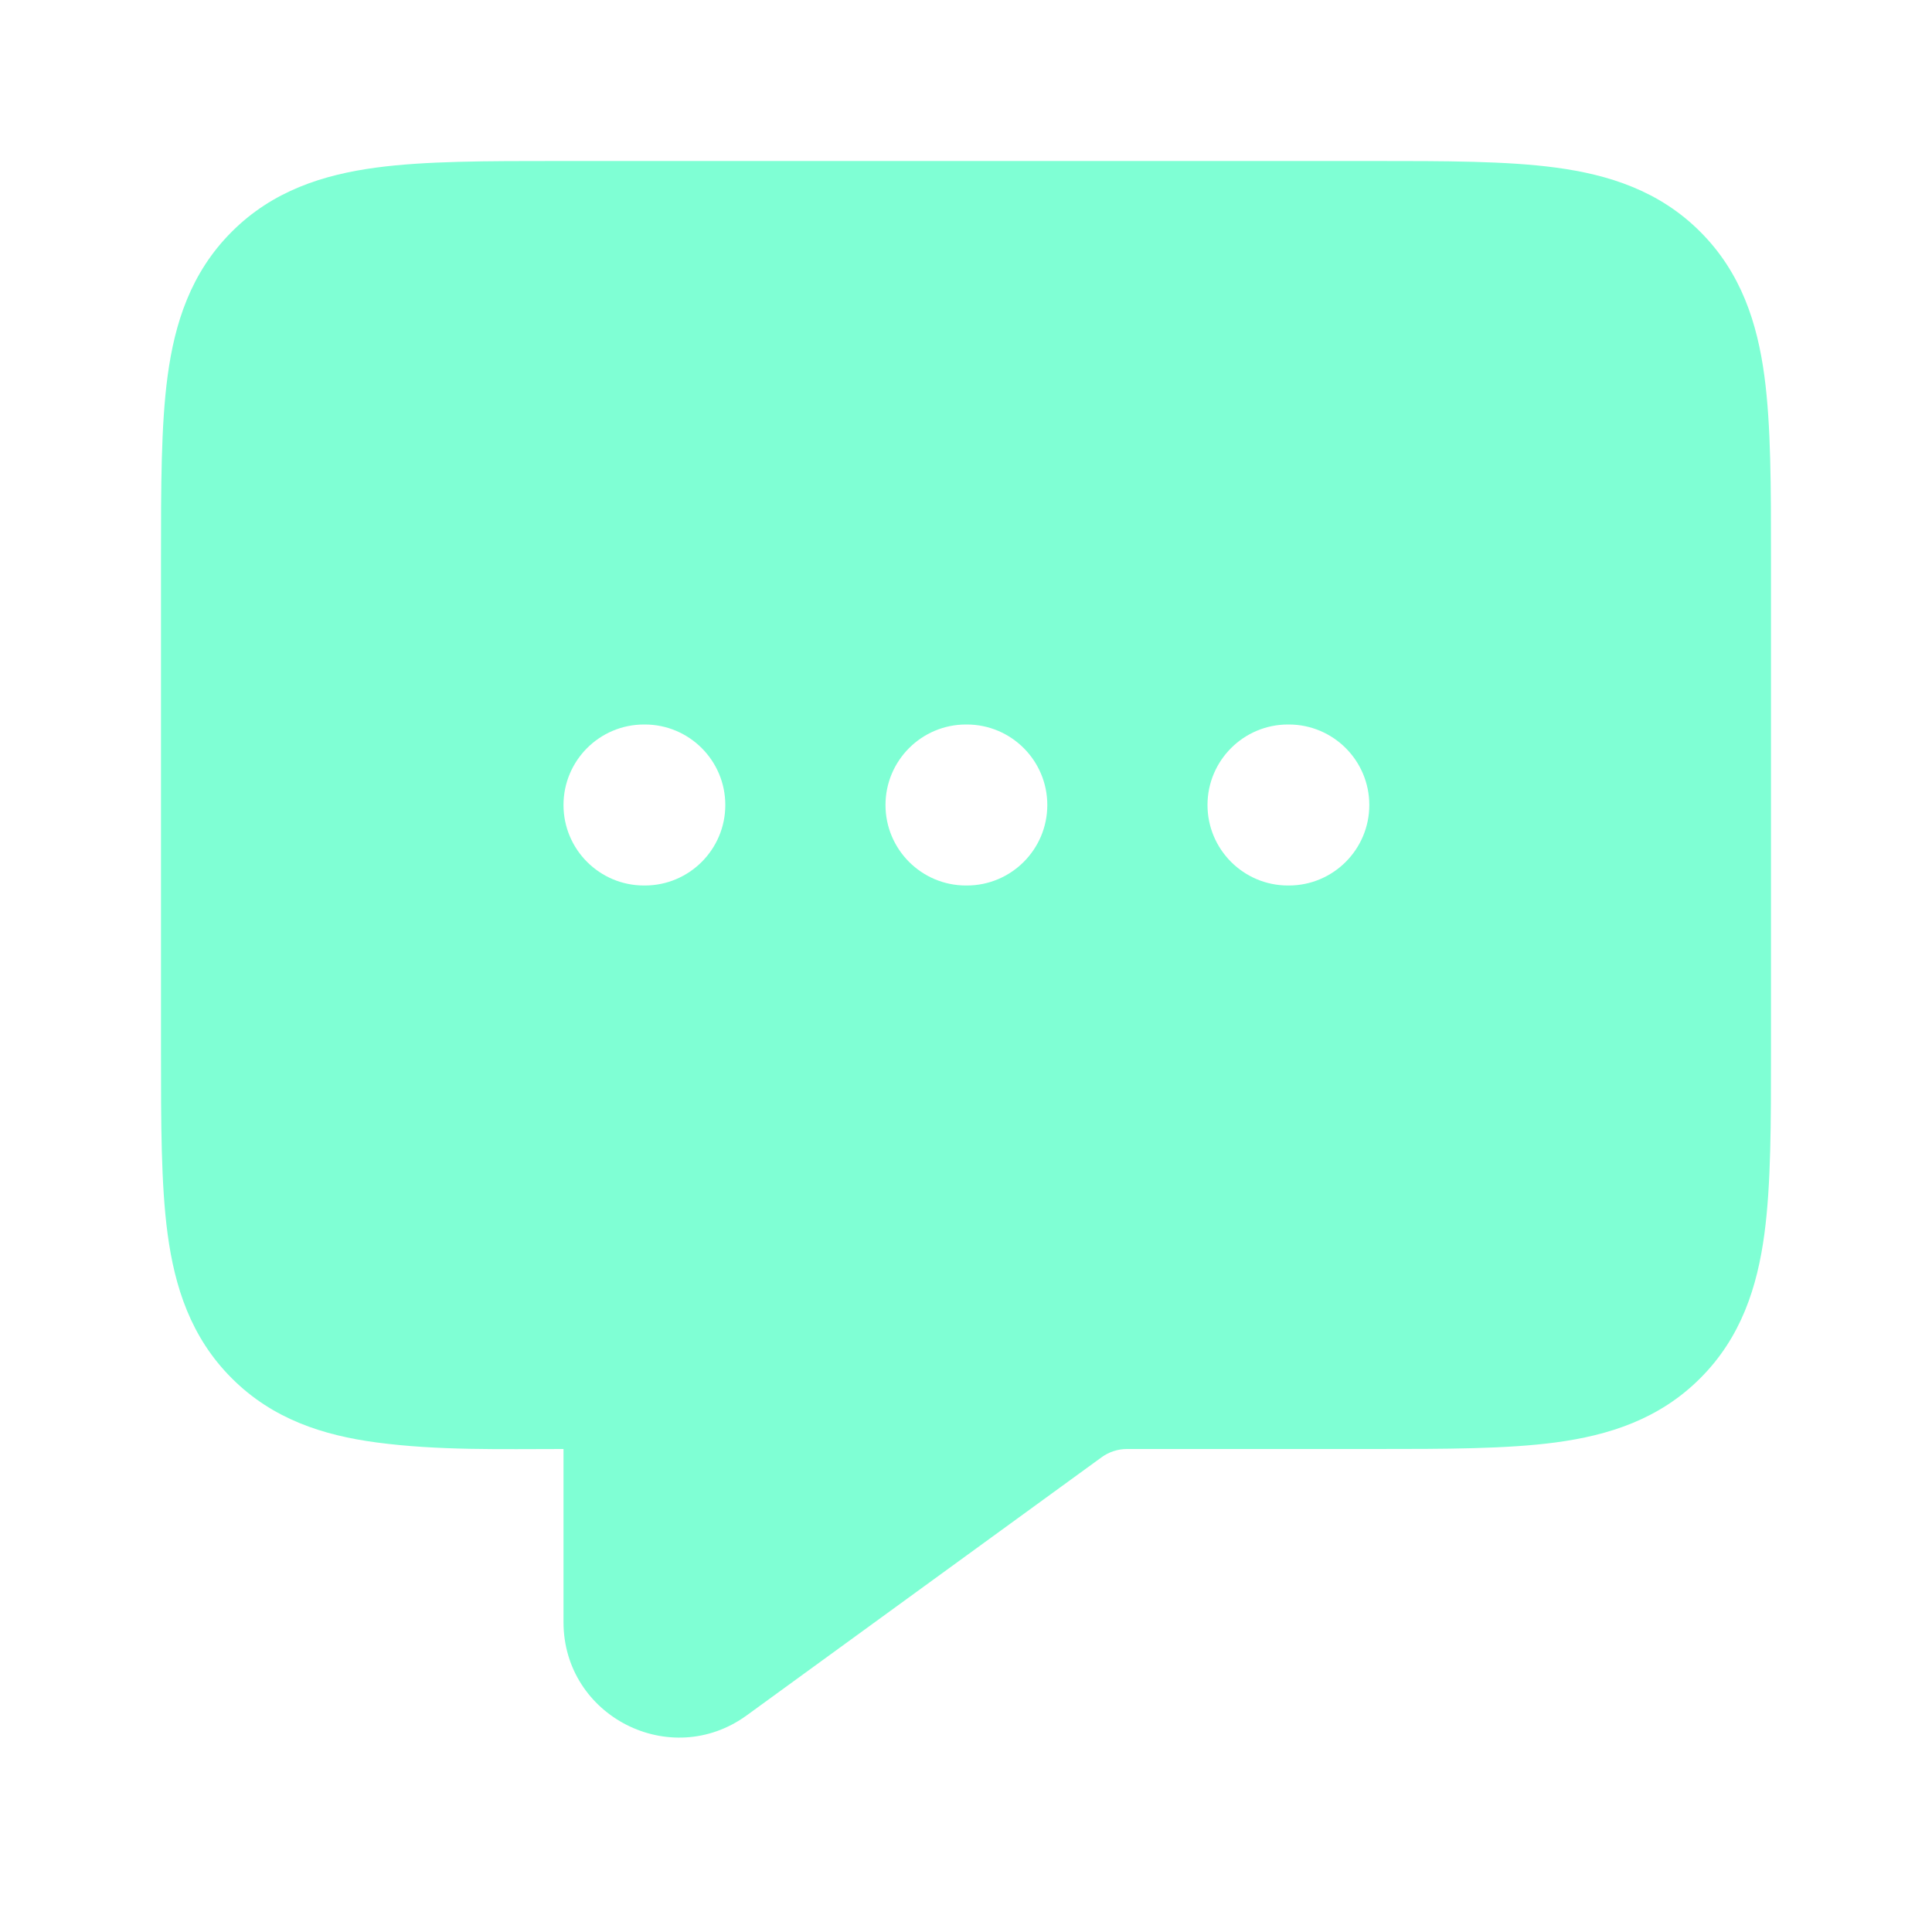
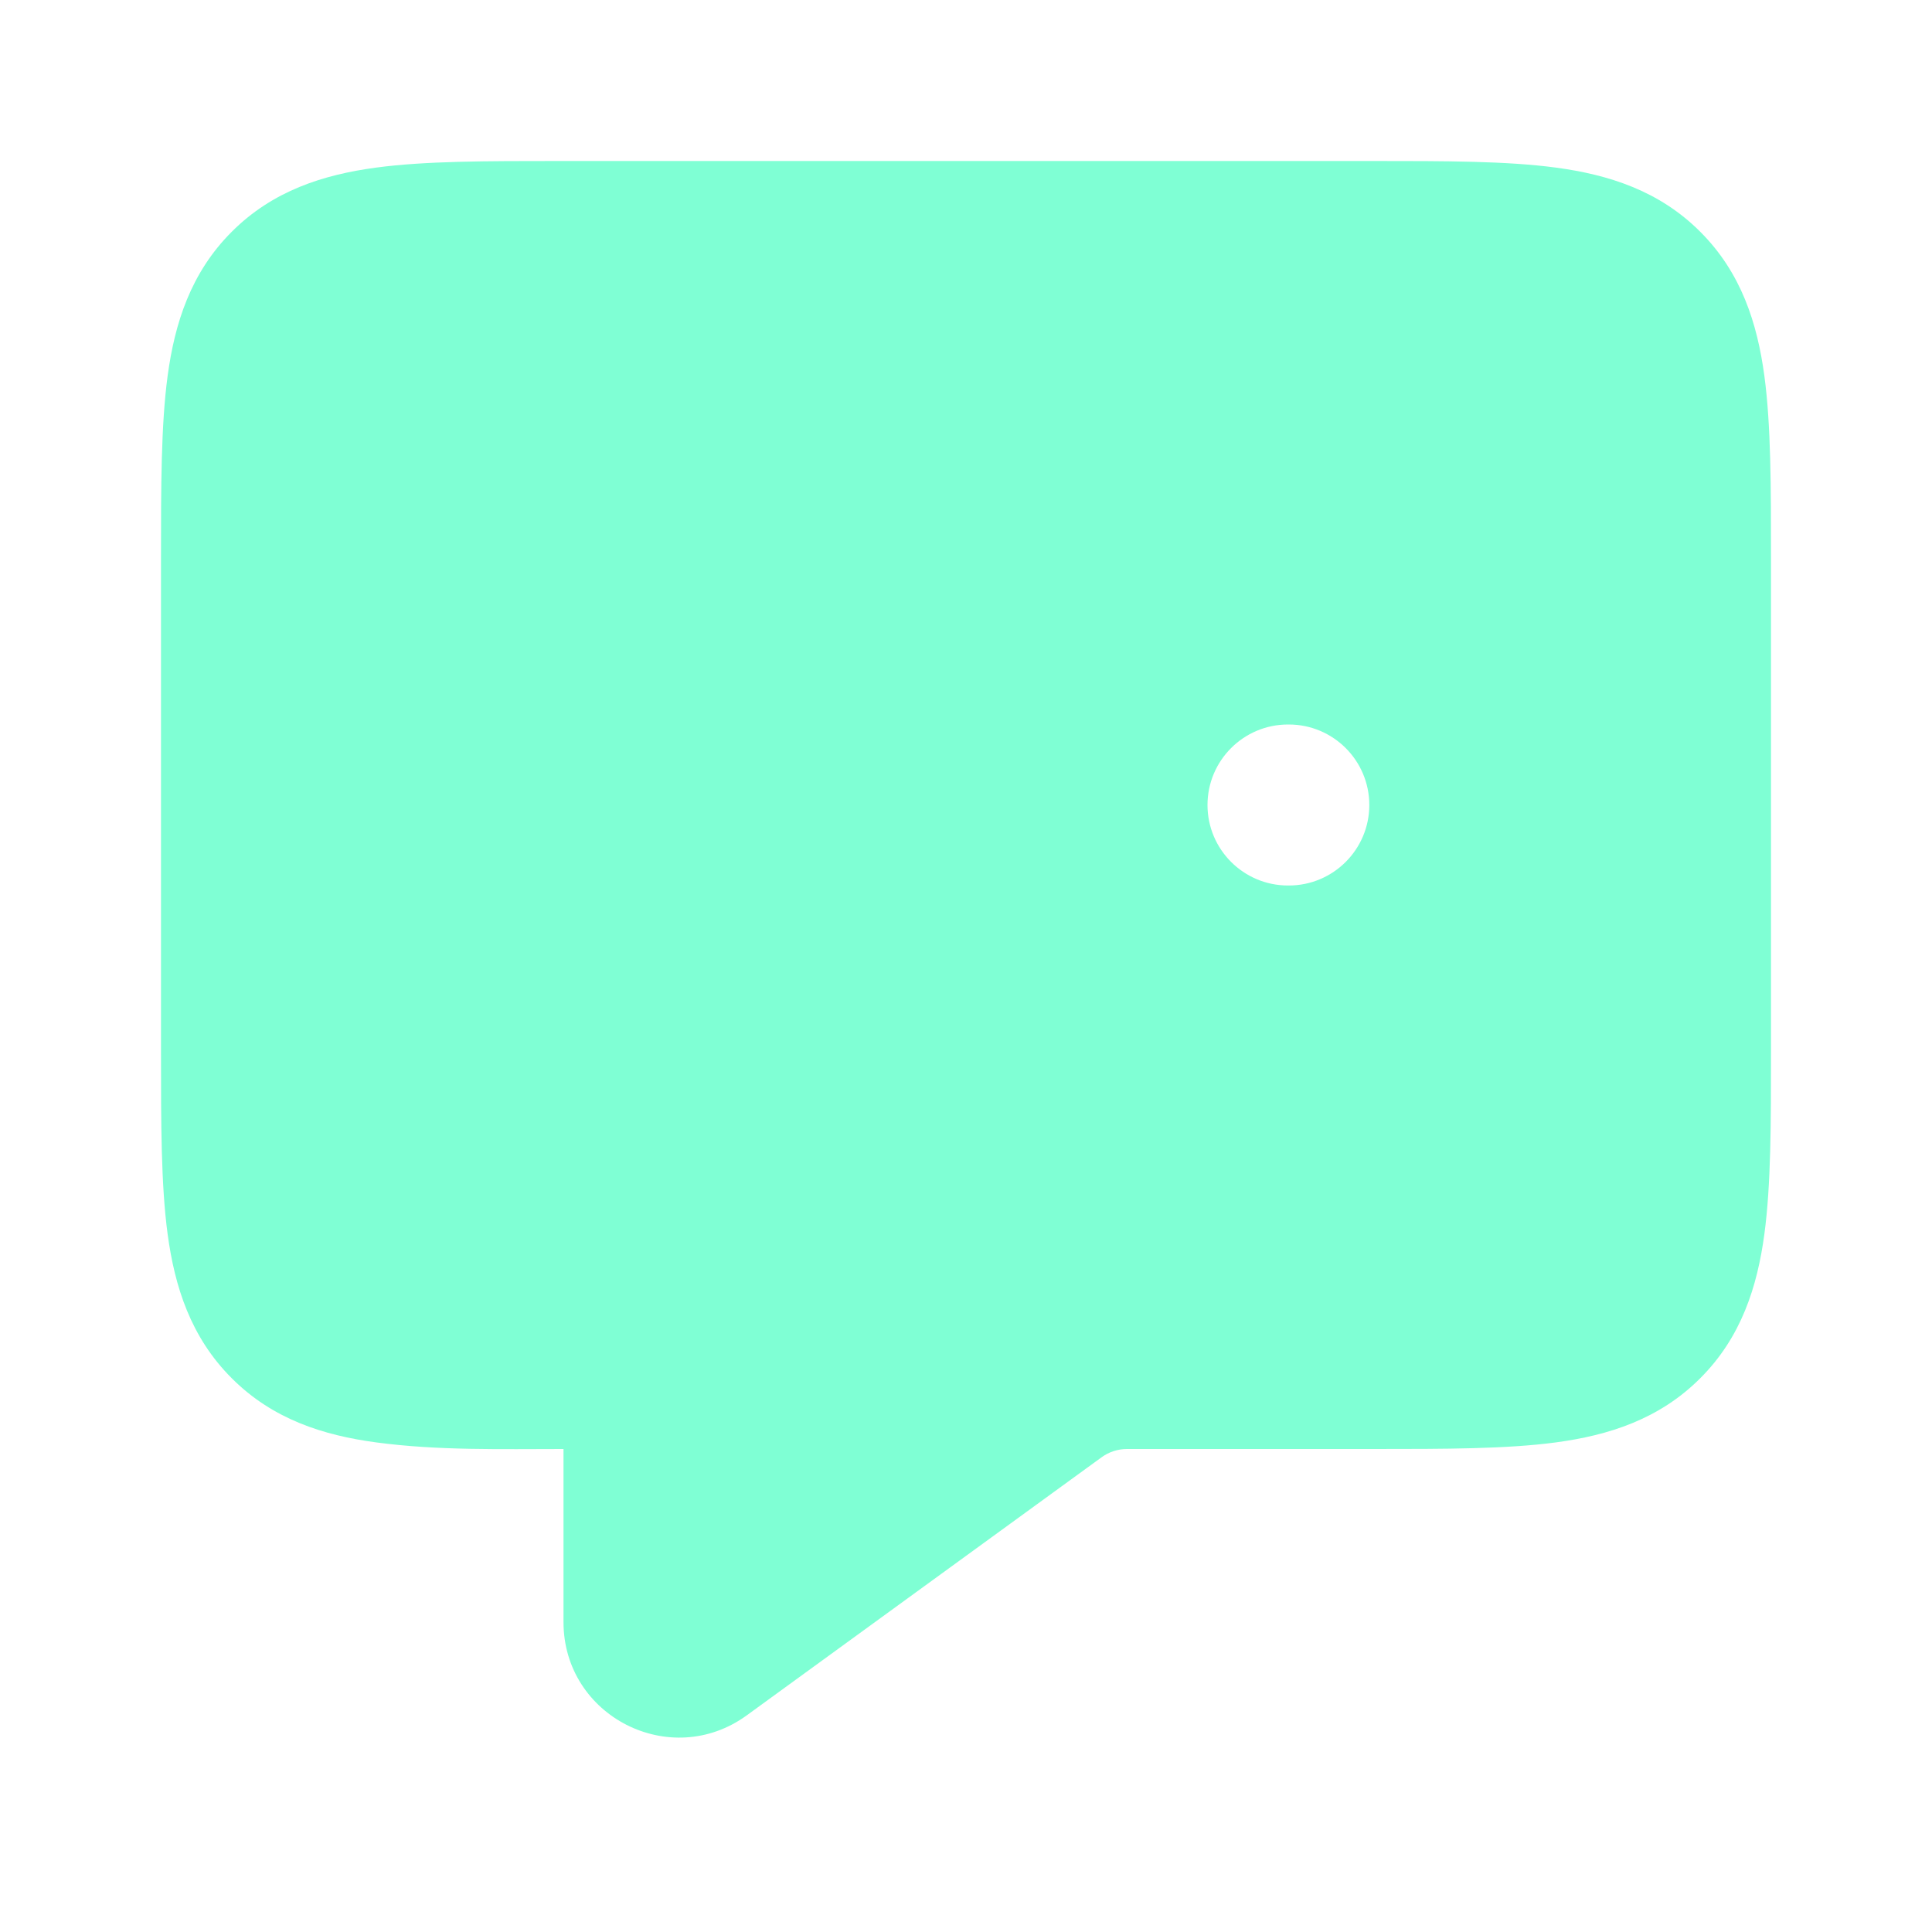
<svg xmlns="http://www.w3.org/2000/svg" width="800px" height="800px" viewBox="0 0 24 24" fill="none">
  <rect width="24" height="24" />
-   <path fill-rule="evenodd" clip-rule="evenodd" d="M7 10C7 9.448 7.448 9 8 9H8.01C8.562 9 9.01 9.448 9.01 10C9.01 10.552 8.562 11 8.01 11H8C7.448 11 7 10.552 7 10ZM11 10C11 9.448 11.448 9 12 9H12.01C12.562 9 13.01 9.448 13.01 10C13.01 10.552 12.562 11 12.01 11H12C11.448 11 11 10.552 11 10ZM16 9C15.448 9 15 9.448 15 10C15 10.552 15.448 11 16 11H16.01C16.562 11 17.01 10.552 17.01 10C17.01 9.448 16.562 9 16.01 9H16ZM6.934 2C6.956 2 6.978 2 7 2L17.066 2C17.952 2 18.716 2 19.328 2.082C19.983 2.17 20.612 2.369 21.121 2.879C21.631 3.388 21.83 4.017 21.918 4.672C22 5.284 22 6.048 22 6.934V13.066C22 13.952 22 14.716 21.918 15.328C21.83 15.983 21.631 16.612 21.121 17.121C20.612 17.631 19.983 17.83 19.328 17.918C18.716 18 17.952 18 17.066 18L14 18C13.886 18 13.776 18.036 13.684 18.103L9.276 21.309C8.329 21.997 7 21.321 7 20.15V18C6.226 18 5.441 18.021 4.672 17.918C4.017 17.83 3.388 17.631 2.879 17.121C2.369 16.612 2.17 15.983 2.082 15.328C2 14.716 2 13.952 2 13.066L2 7C2 6.978 2 6.956 2 6.934C2 6.048 2 5.284 2.082 4.672C2.17 4.017 2.369 3.388 2.879 2.879C3.388 2.369 4.017 2.17 4.672 2.082C5.284 2 6.048 2 6.934 2Z" fill="#7fffd4" />
+   <path fillRule="evenodd" clipRule="evenodd" d="M7 10C7 9.448 7.448 9 8 9H8.01C8.562 9 9.01 9.448 9.01 10C9.01 10.552 8.562 11 8.01 11H8C7.448 11 7 10.552 7 10ZM11 10C11 9.448 11.448 9 12 9H12.01C12.562 9 13.01 9.448 13.01 10C13.01 10.552 12.562 11 12.01 11H12C11.448 11 11 10.552 11 10ZM16 9C15.448 9 15 9.448 15 10C15 10.552 15.448 11 16 11H16.01C16.562 11 17.01 10.552 17.01 10C17.01 9.448 16.562 9 16.01 9H16ZM6.934 2C6.956 2 6.978 2 7 2L17.066 2C17.952 2 18.716 2 19.328 2.082C19.983 2.17 20.612 2.369 21.121 2.879C21.631 3.388 21.83 4.017 21.918 4.672C22 5.284 22 6.048 22 6.934V13.066C22 13.952 22 14.716 21.918 15.328C21.83 15.983 21.631 16.612 21.121 17.121C20.612 17.631 19.983 17.83 19.328 17.918C18.716 18 17.952 18 17.066 18L14 18C13.886 18 13.776 18.036 13.684 18.103L9.276 21.309C8.329 21.997 7 21.321 7 20.15V18C6.226 18 5.441 18.021 4.672 17.918C4.017 17.83 3.388 17.631 2.879 17.121C2.369 16.612 2.17 15.983 2.082 15.328C2 14.716 2 13.952 2 13.066L2 7C2 6.978 2 6.956 2 6.934C2 6.048 2 5.284 2.082 4.672C2.17 4.017 2.369 3.388 2.879 2.879C3.388 2.369 4.017 2.17 4.672 2.082C5.284 2 6.048 2 6.934 2Z" fill="#7fffd4" />
</svg>
